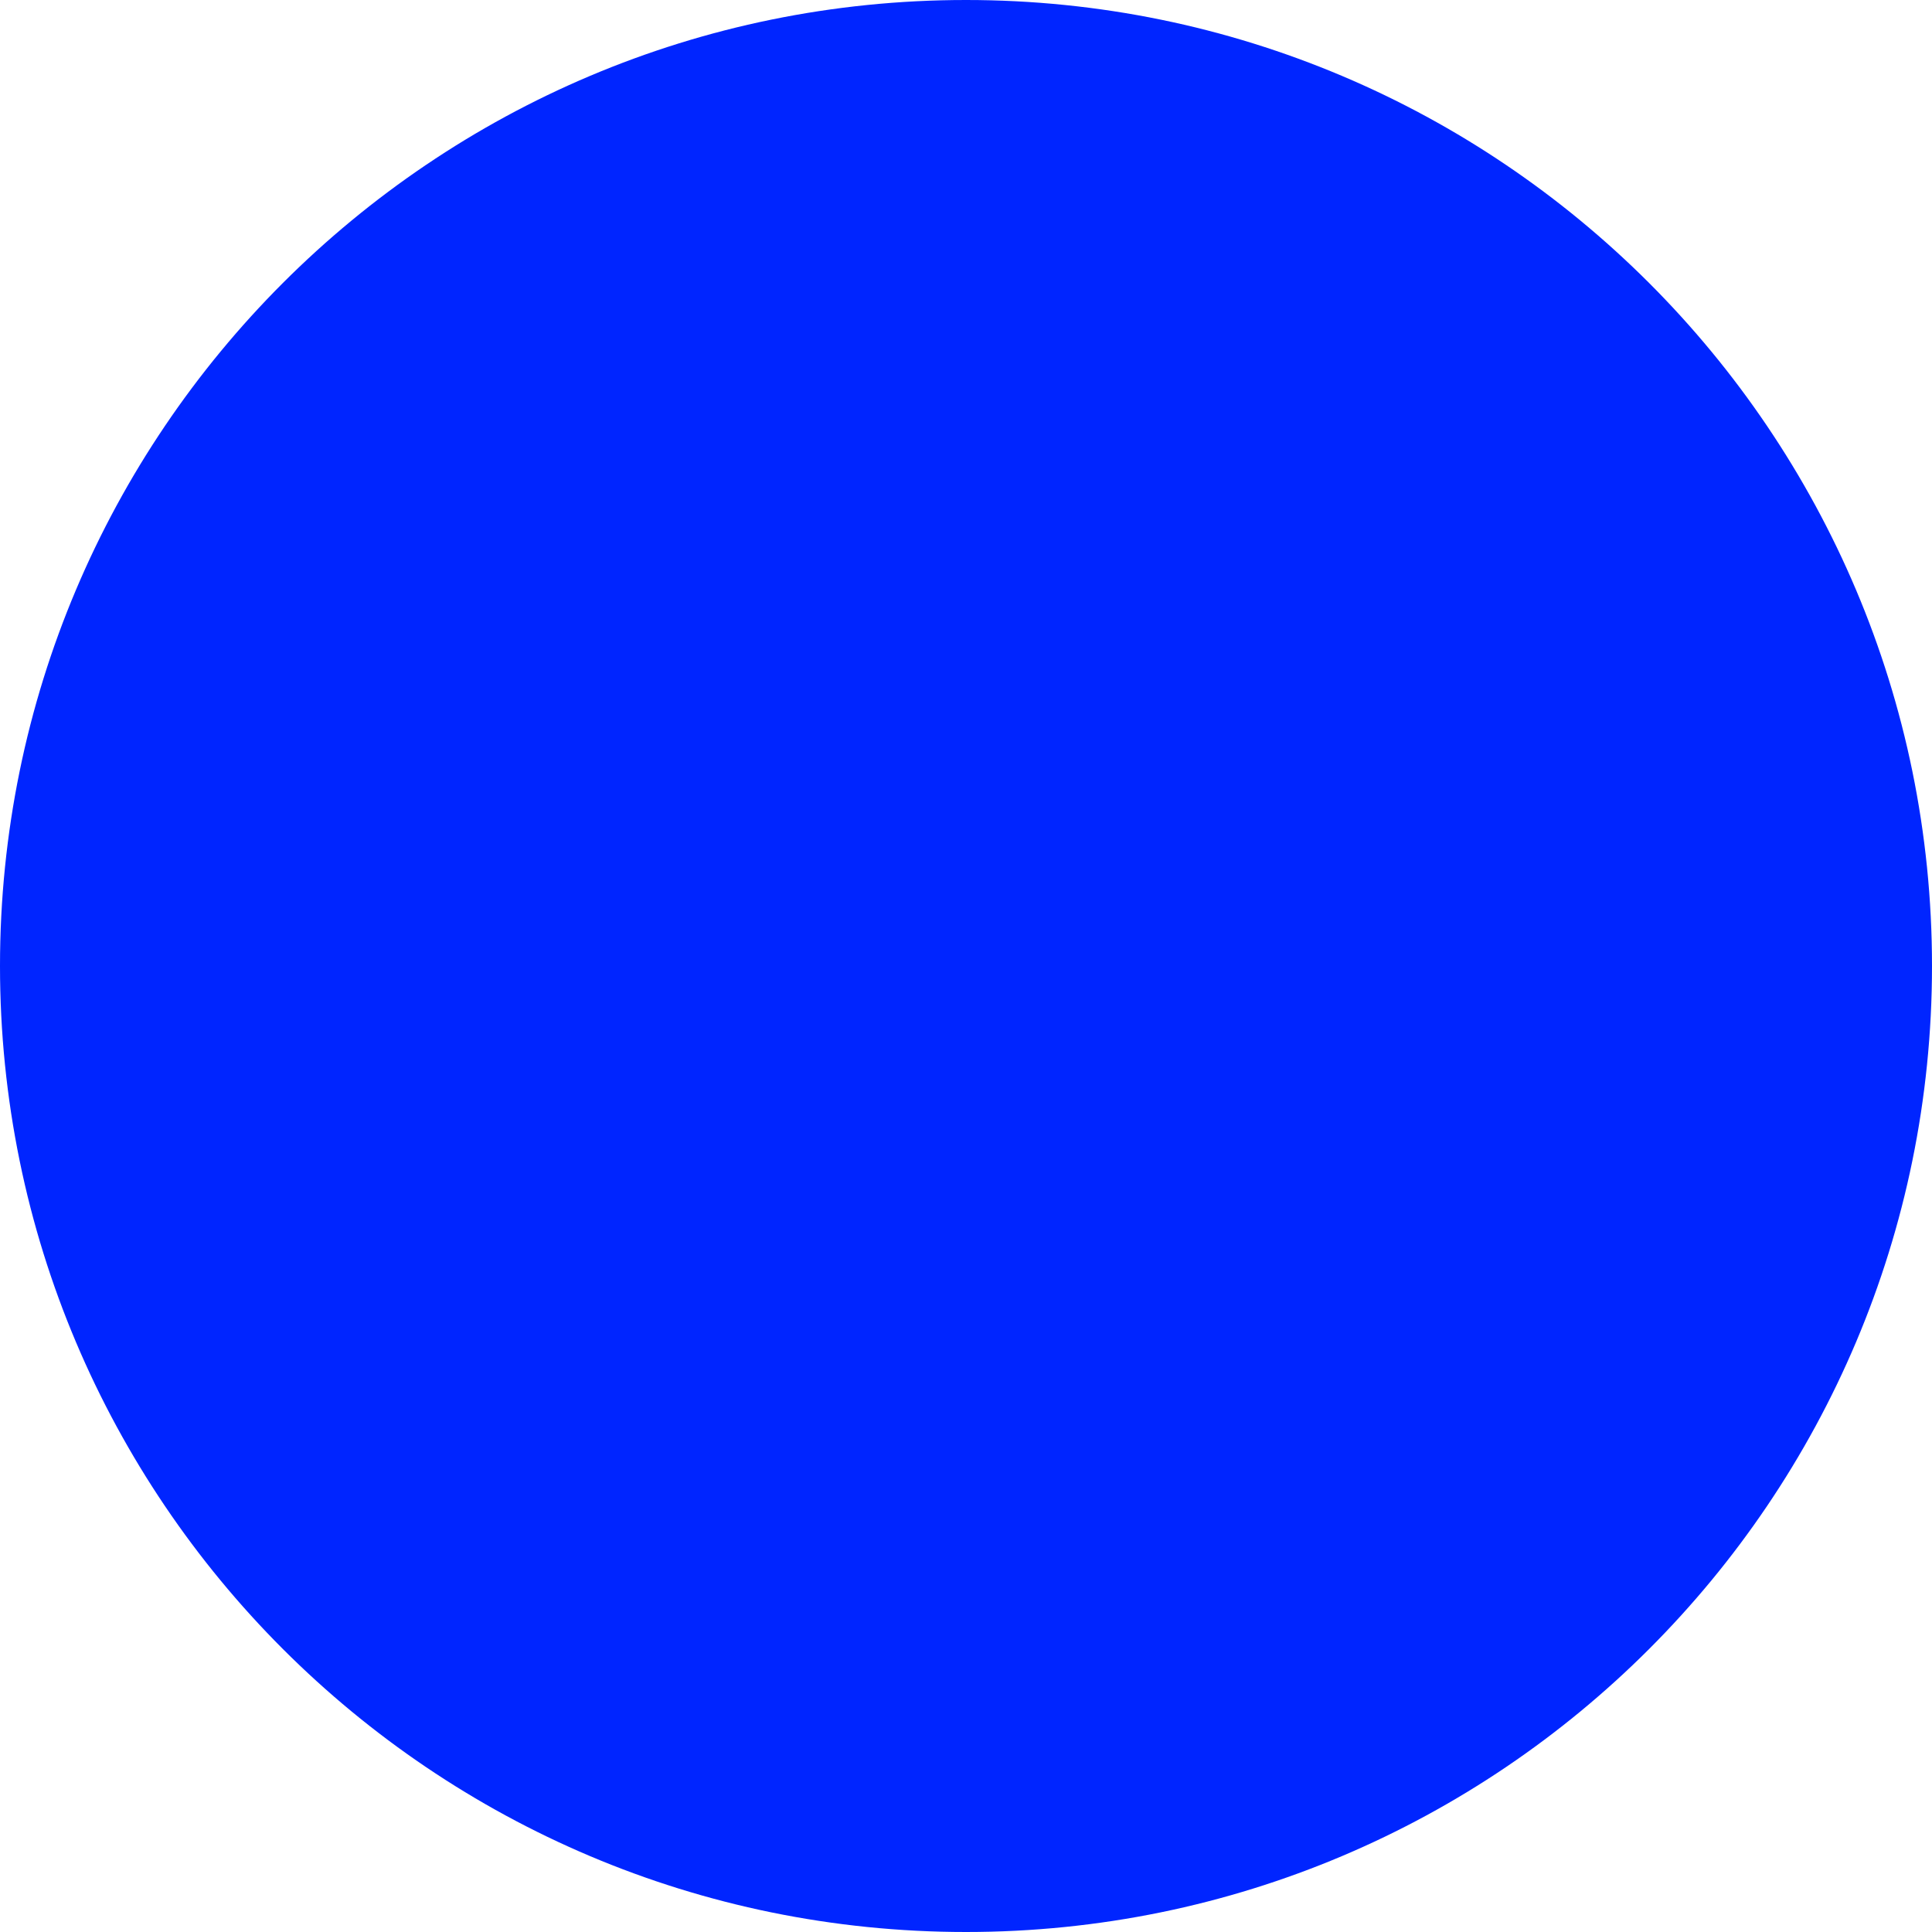
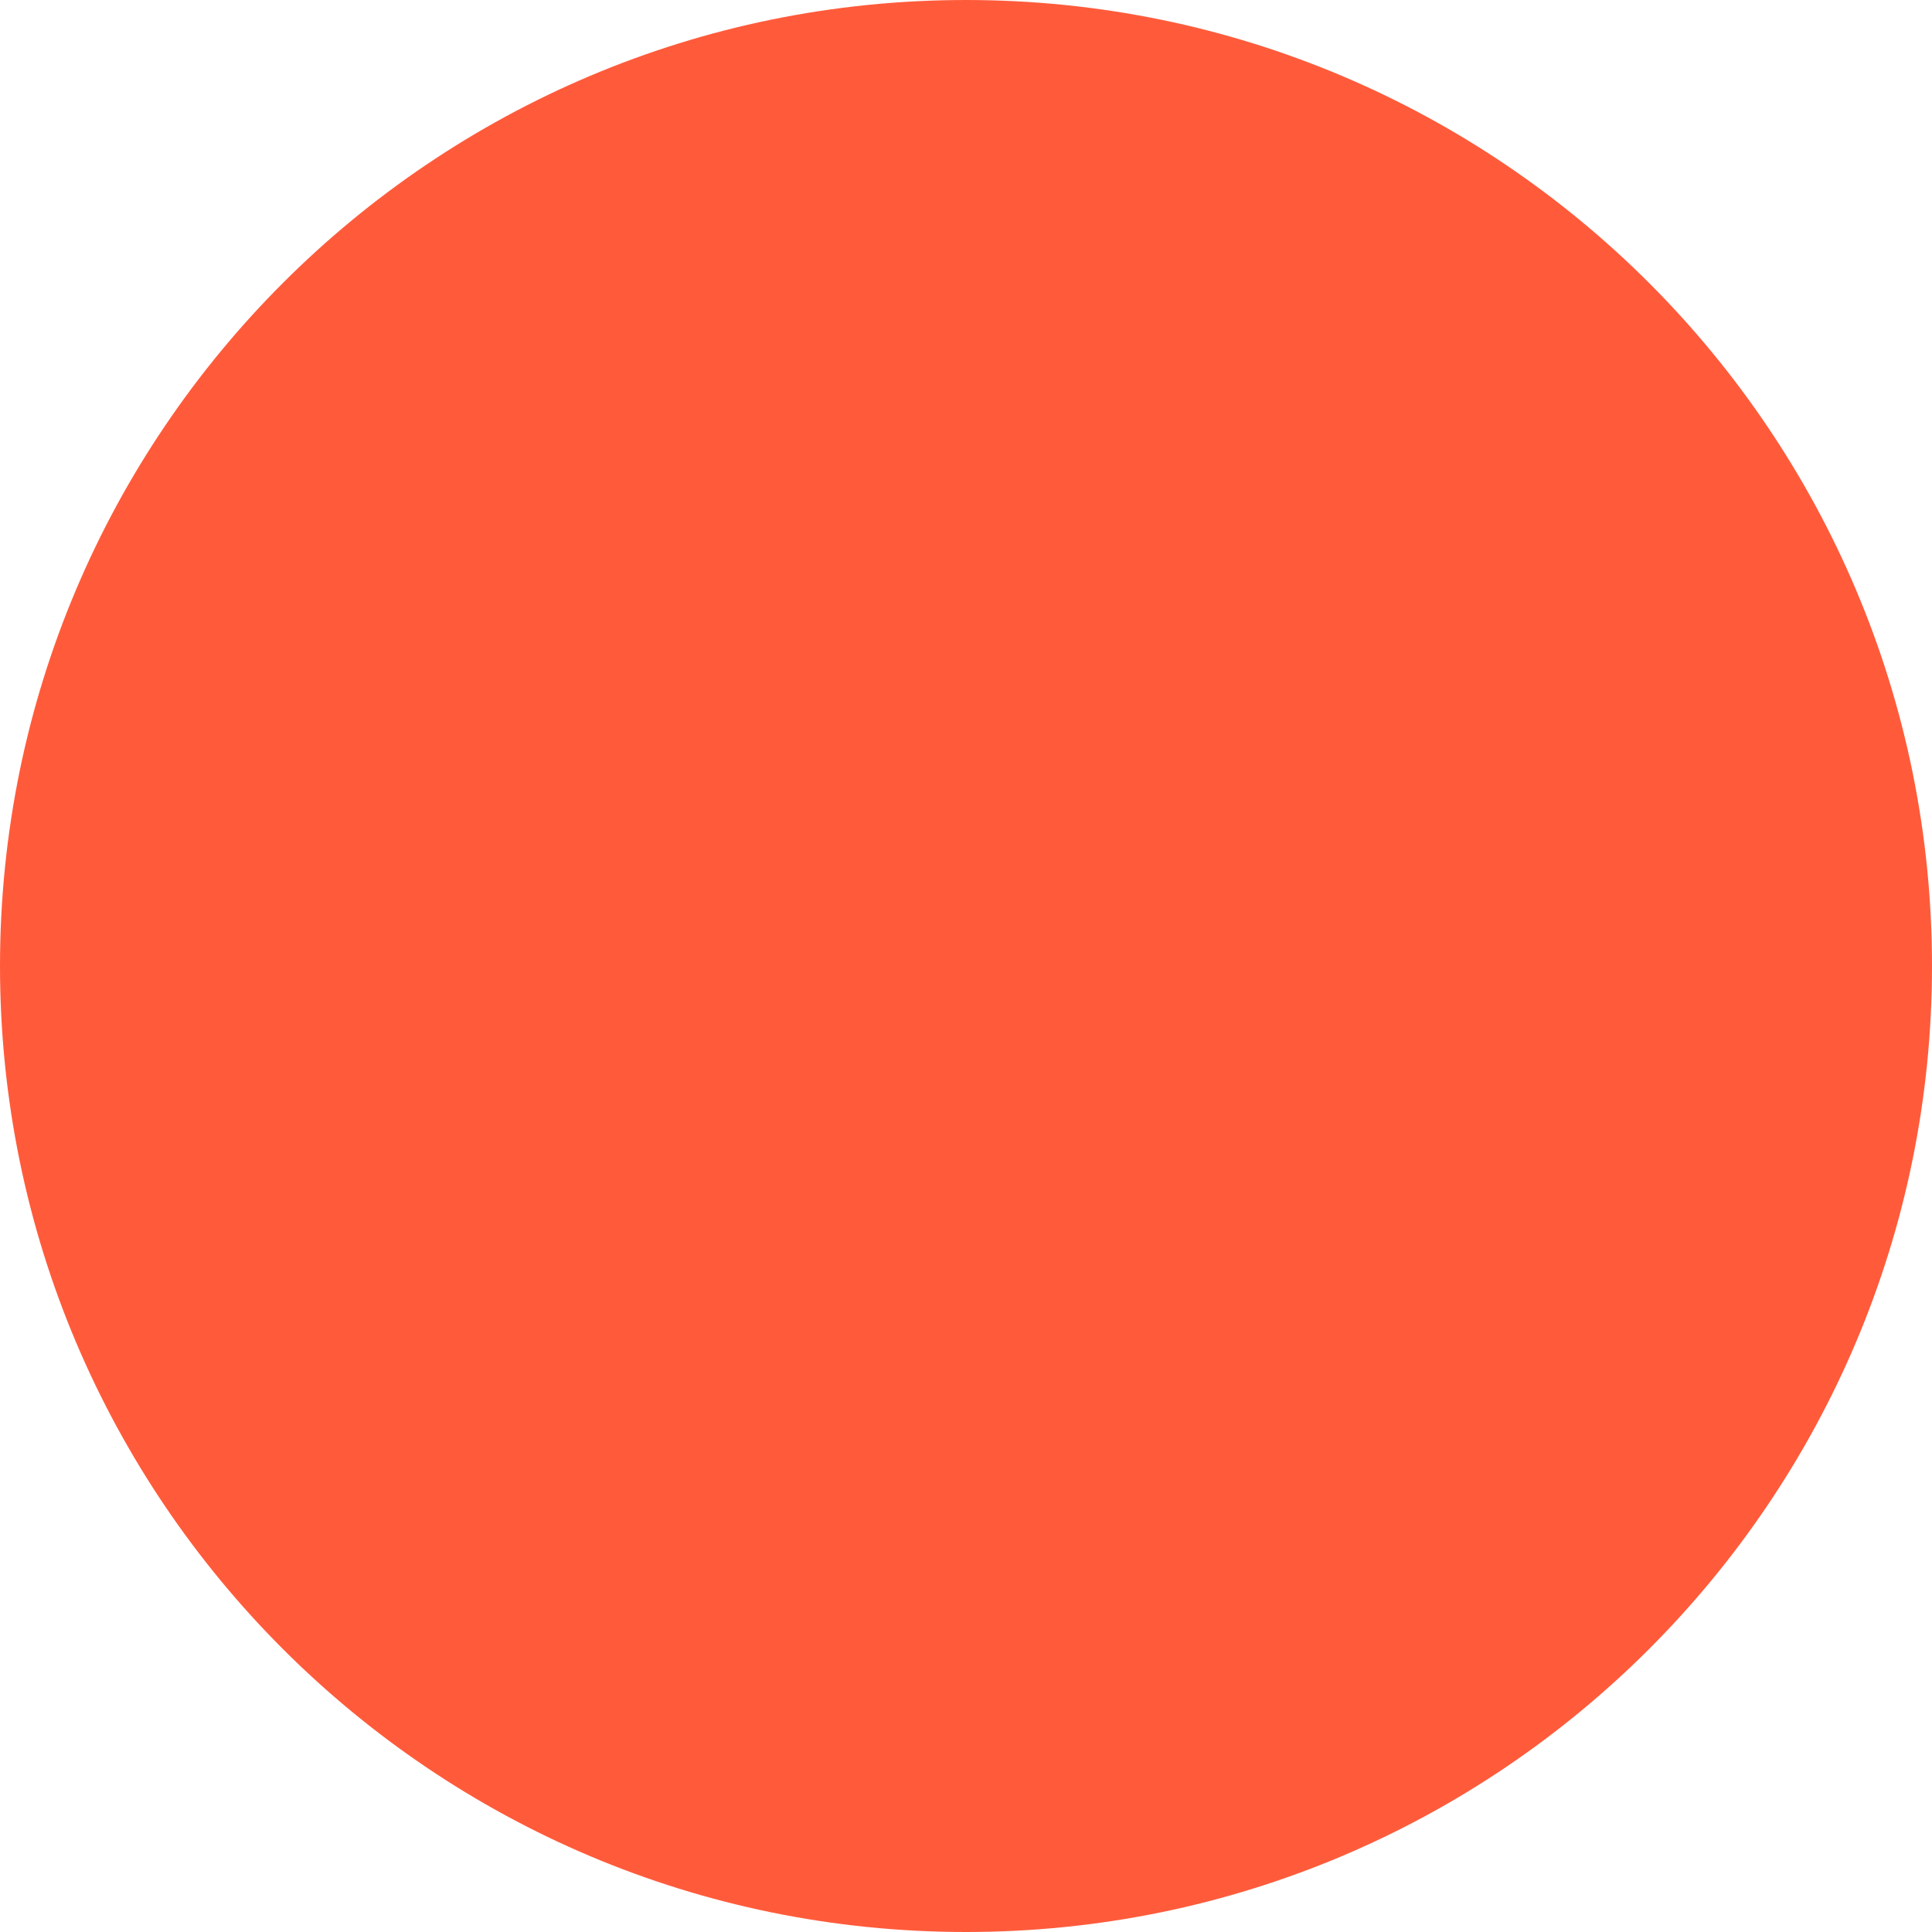
<svg xmlns="http://www.w3.org/2000/svg" width="15" height="15" viewBox="0 0 23 23">
-   <path id="Caminho_269" data-name="Caminho 268" d="M11.5,0A11.5,11.5,0,1,1,0,11.5,11.5,11.5,0,0,1,11.5,0Z" fill="#0025ff" />
+   <path id="Caminho_269" data-name="Caminho 268" d="M11.5,0A11.5,11.5,0,1,1,0,11.5,11.5,11.5,0,0,1,11.5,0Z" fill="#ff5b3b" />
</svg>
